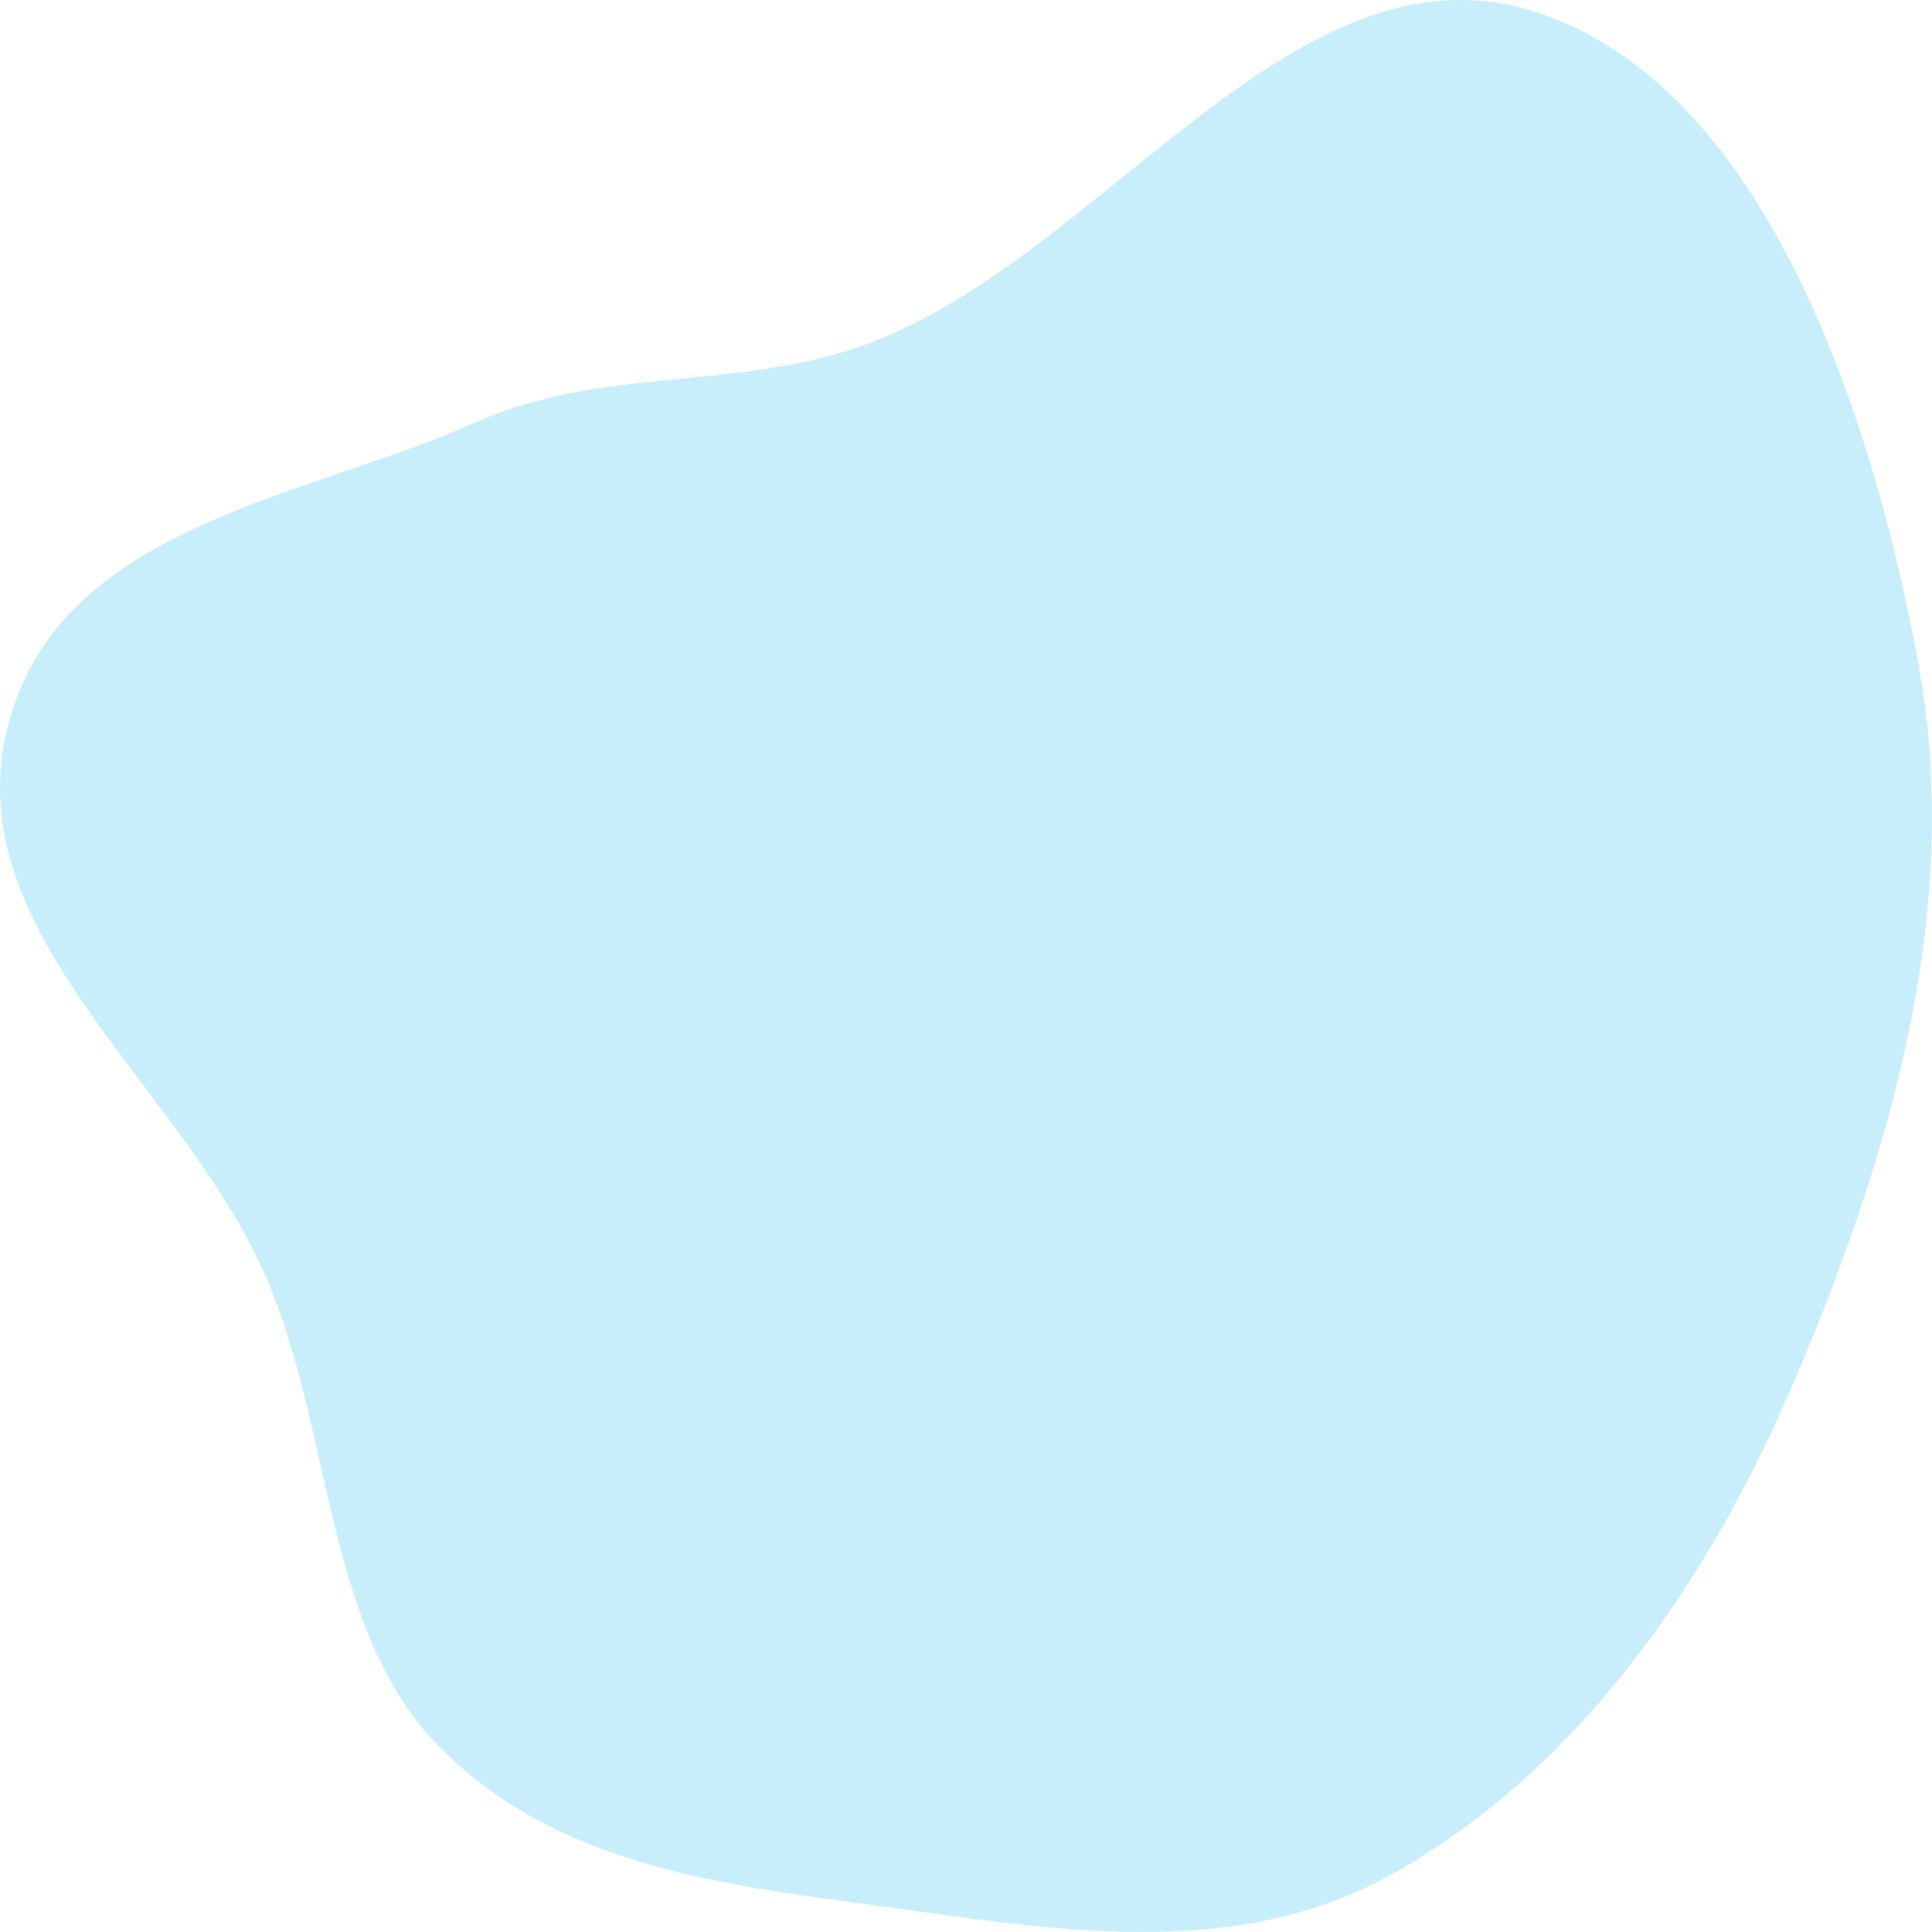
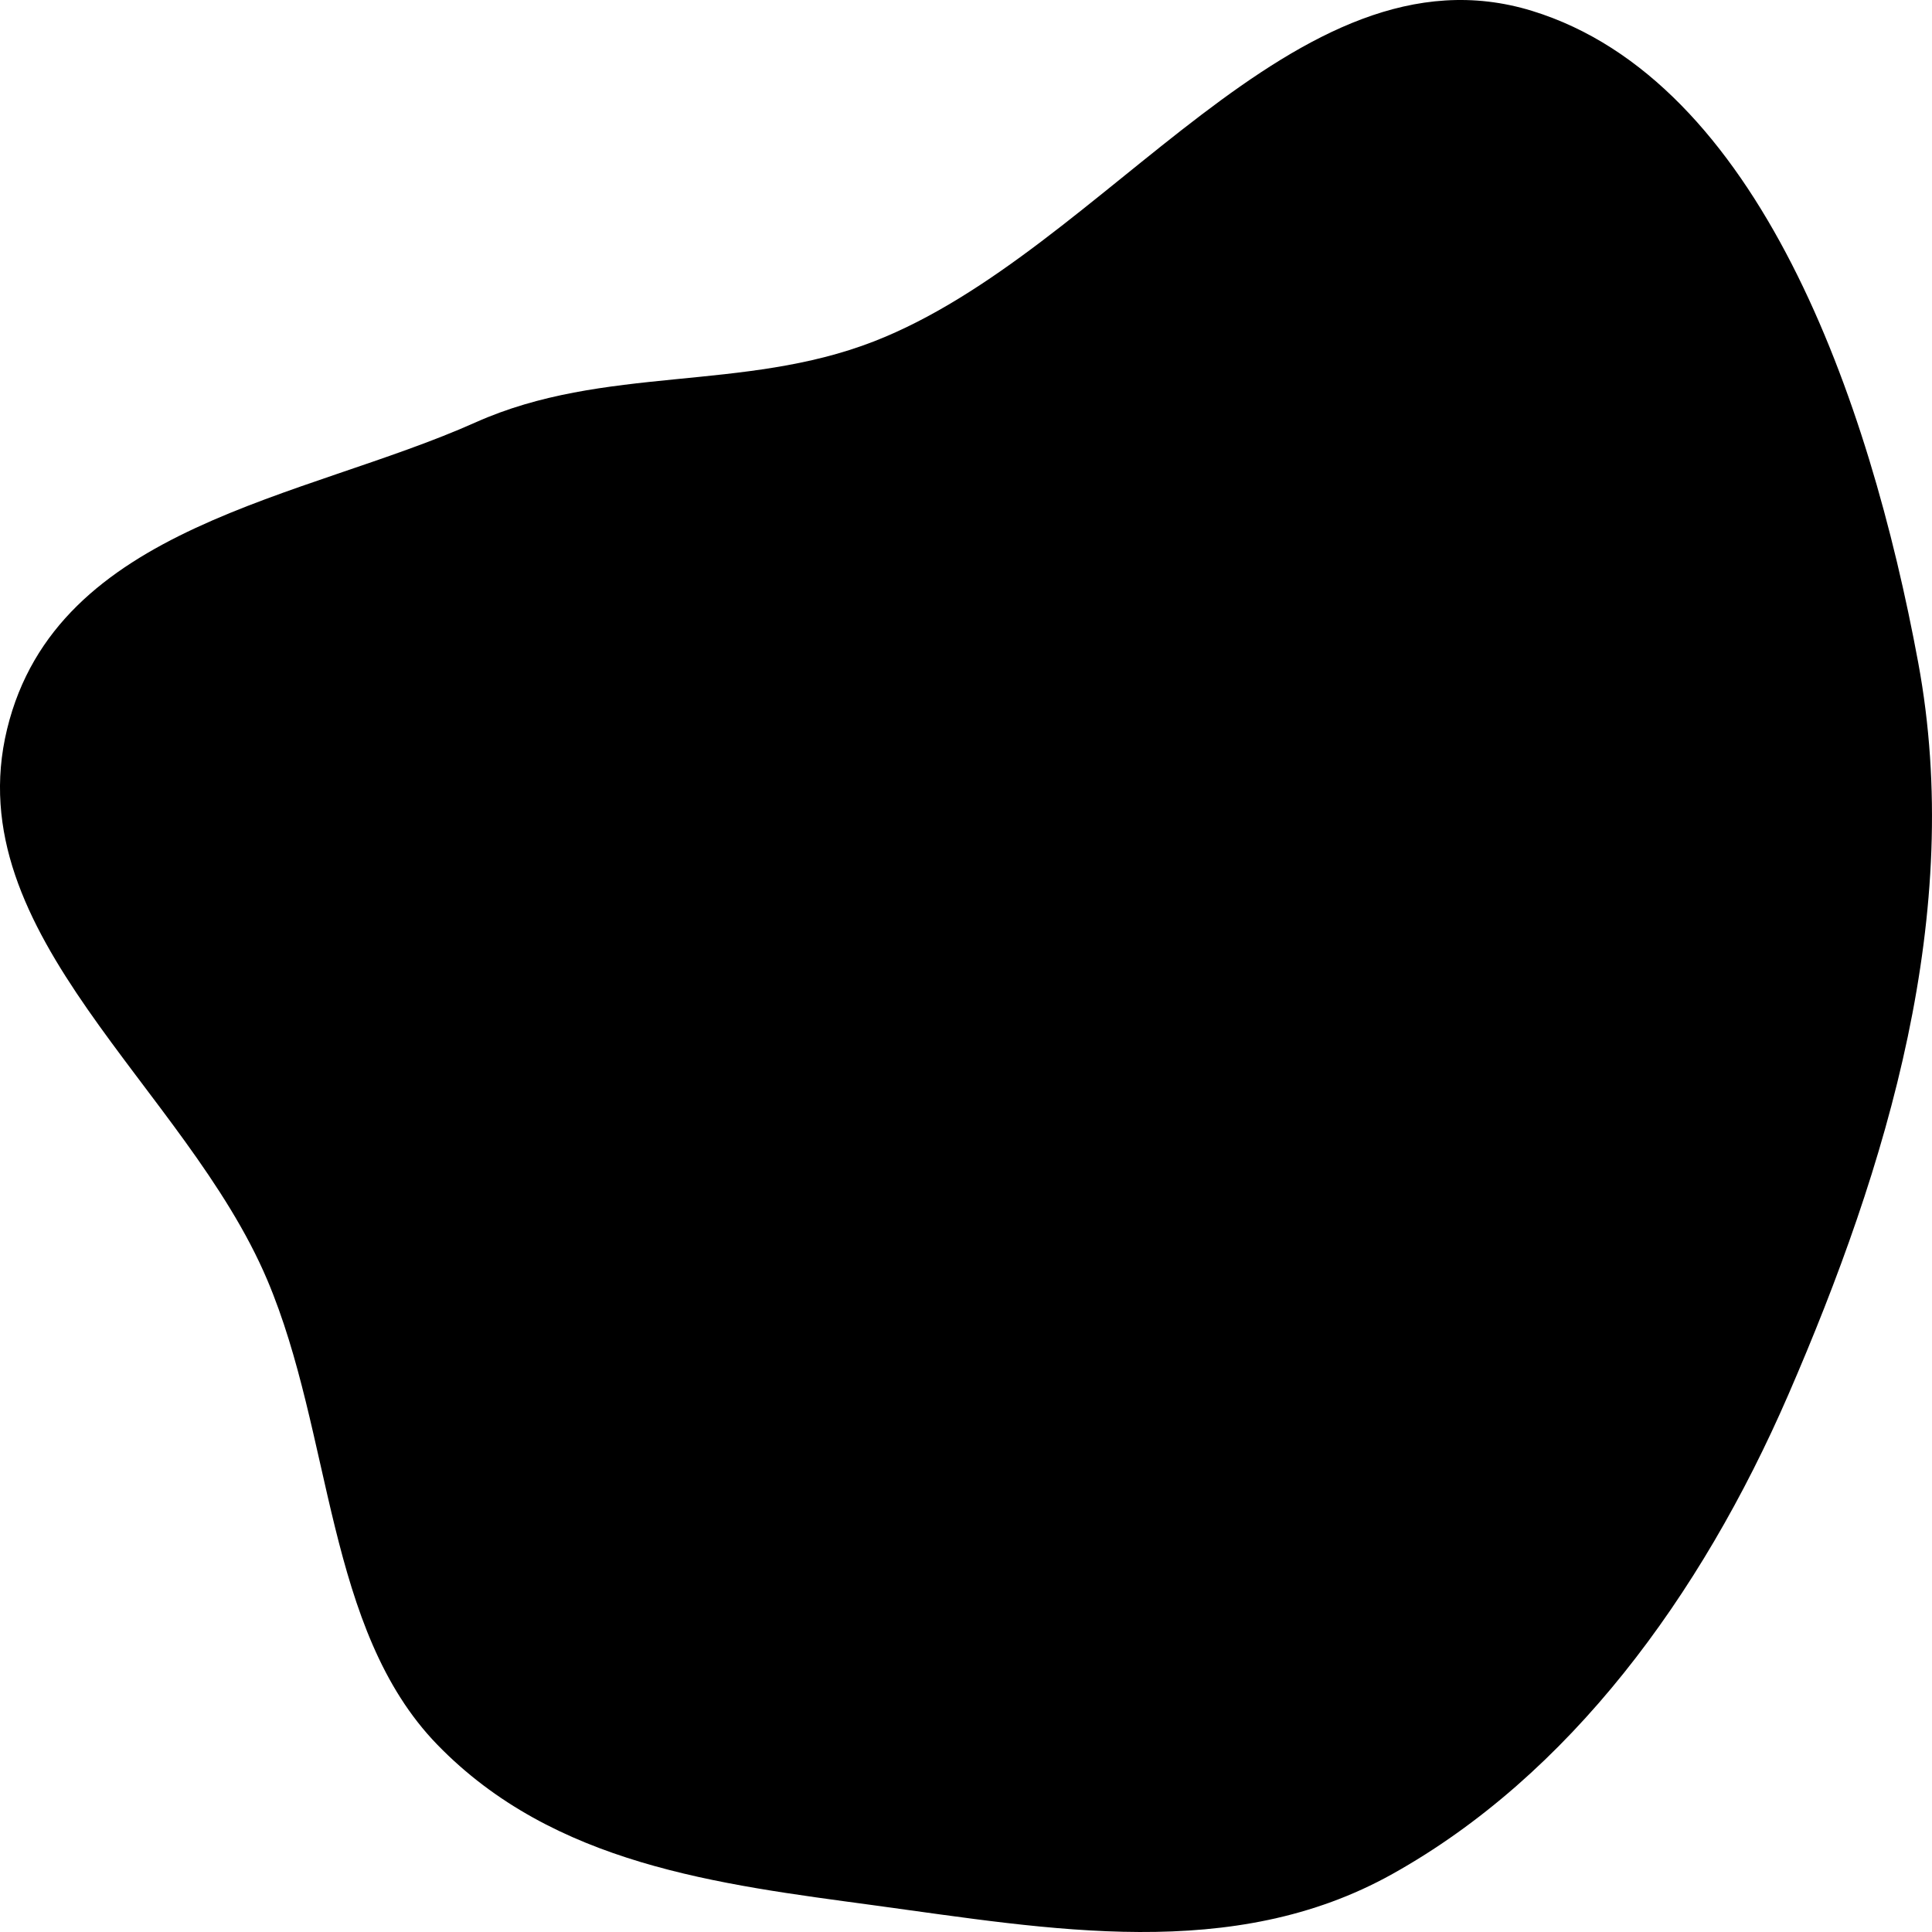
- <svg xmlns="http://www.w3.org/2000/svg" width="80" height="80" viewBox="0 0 80 80" fill="none">
-   <path fill-rule="evenodd" clip-rule="evenodd" d="M36.189 78.894C29.745 78.021 22.936 77.219 18.104 72.239C13.486 67.478 13.781 59.408 11.065 52.995C7.688 45.022 -1.782 38.729 0.294 30.188C2.348 21.738 12.586 20.668 19.695 17.489C25.029 15.104 30.768 16.247 36.189 14.136C45.813 10.388 53.627 -2.568 63.443 0.452C72.814 3.336 77.41 16.527 79.43 27.442C81.344 37.782 78.154 48.297 74.049 57.756C70.416 66.123 64.972 73.513 57.658 77.597C51.049 81.287 43.484 79.882 36.189 78.894Z" fill="#C8EEFC" />
+ <svg xmlns="http://www.w3.org/2000/svg" width="80" height="80" viewBox="0 0 80 80" fill="currentColor">
+   <path fill-rule="evenodd" clip-rule="evenodd" d="M36.189 78.894C29.745 78.021 22.936 77.219 18.104 72.239C13.486 67.478 13.781 59.408 11.065 52.995C7.688 45.022 -1.782 38.729 0.294 30.188C2.348 21.738 12.586 20.668 19.695 17.489C25.029 15.104 30.768 16.247 36.189 14.136C45.813 10.388 53.627 -2.568 63.443 0.452C72.814 3.336 77.41 16.527 79.43 27.442C81.344 37.782 78.154 48.297 74.049 57.756C70.416 66.123 64.972 73.513 57.658 77.597C51.049 81.287 43.484 79.882 36.189 78.894Z" />
</svg>
